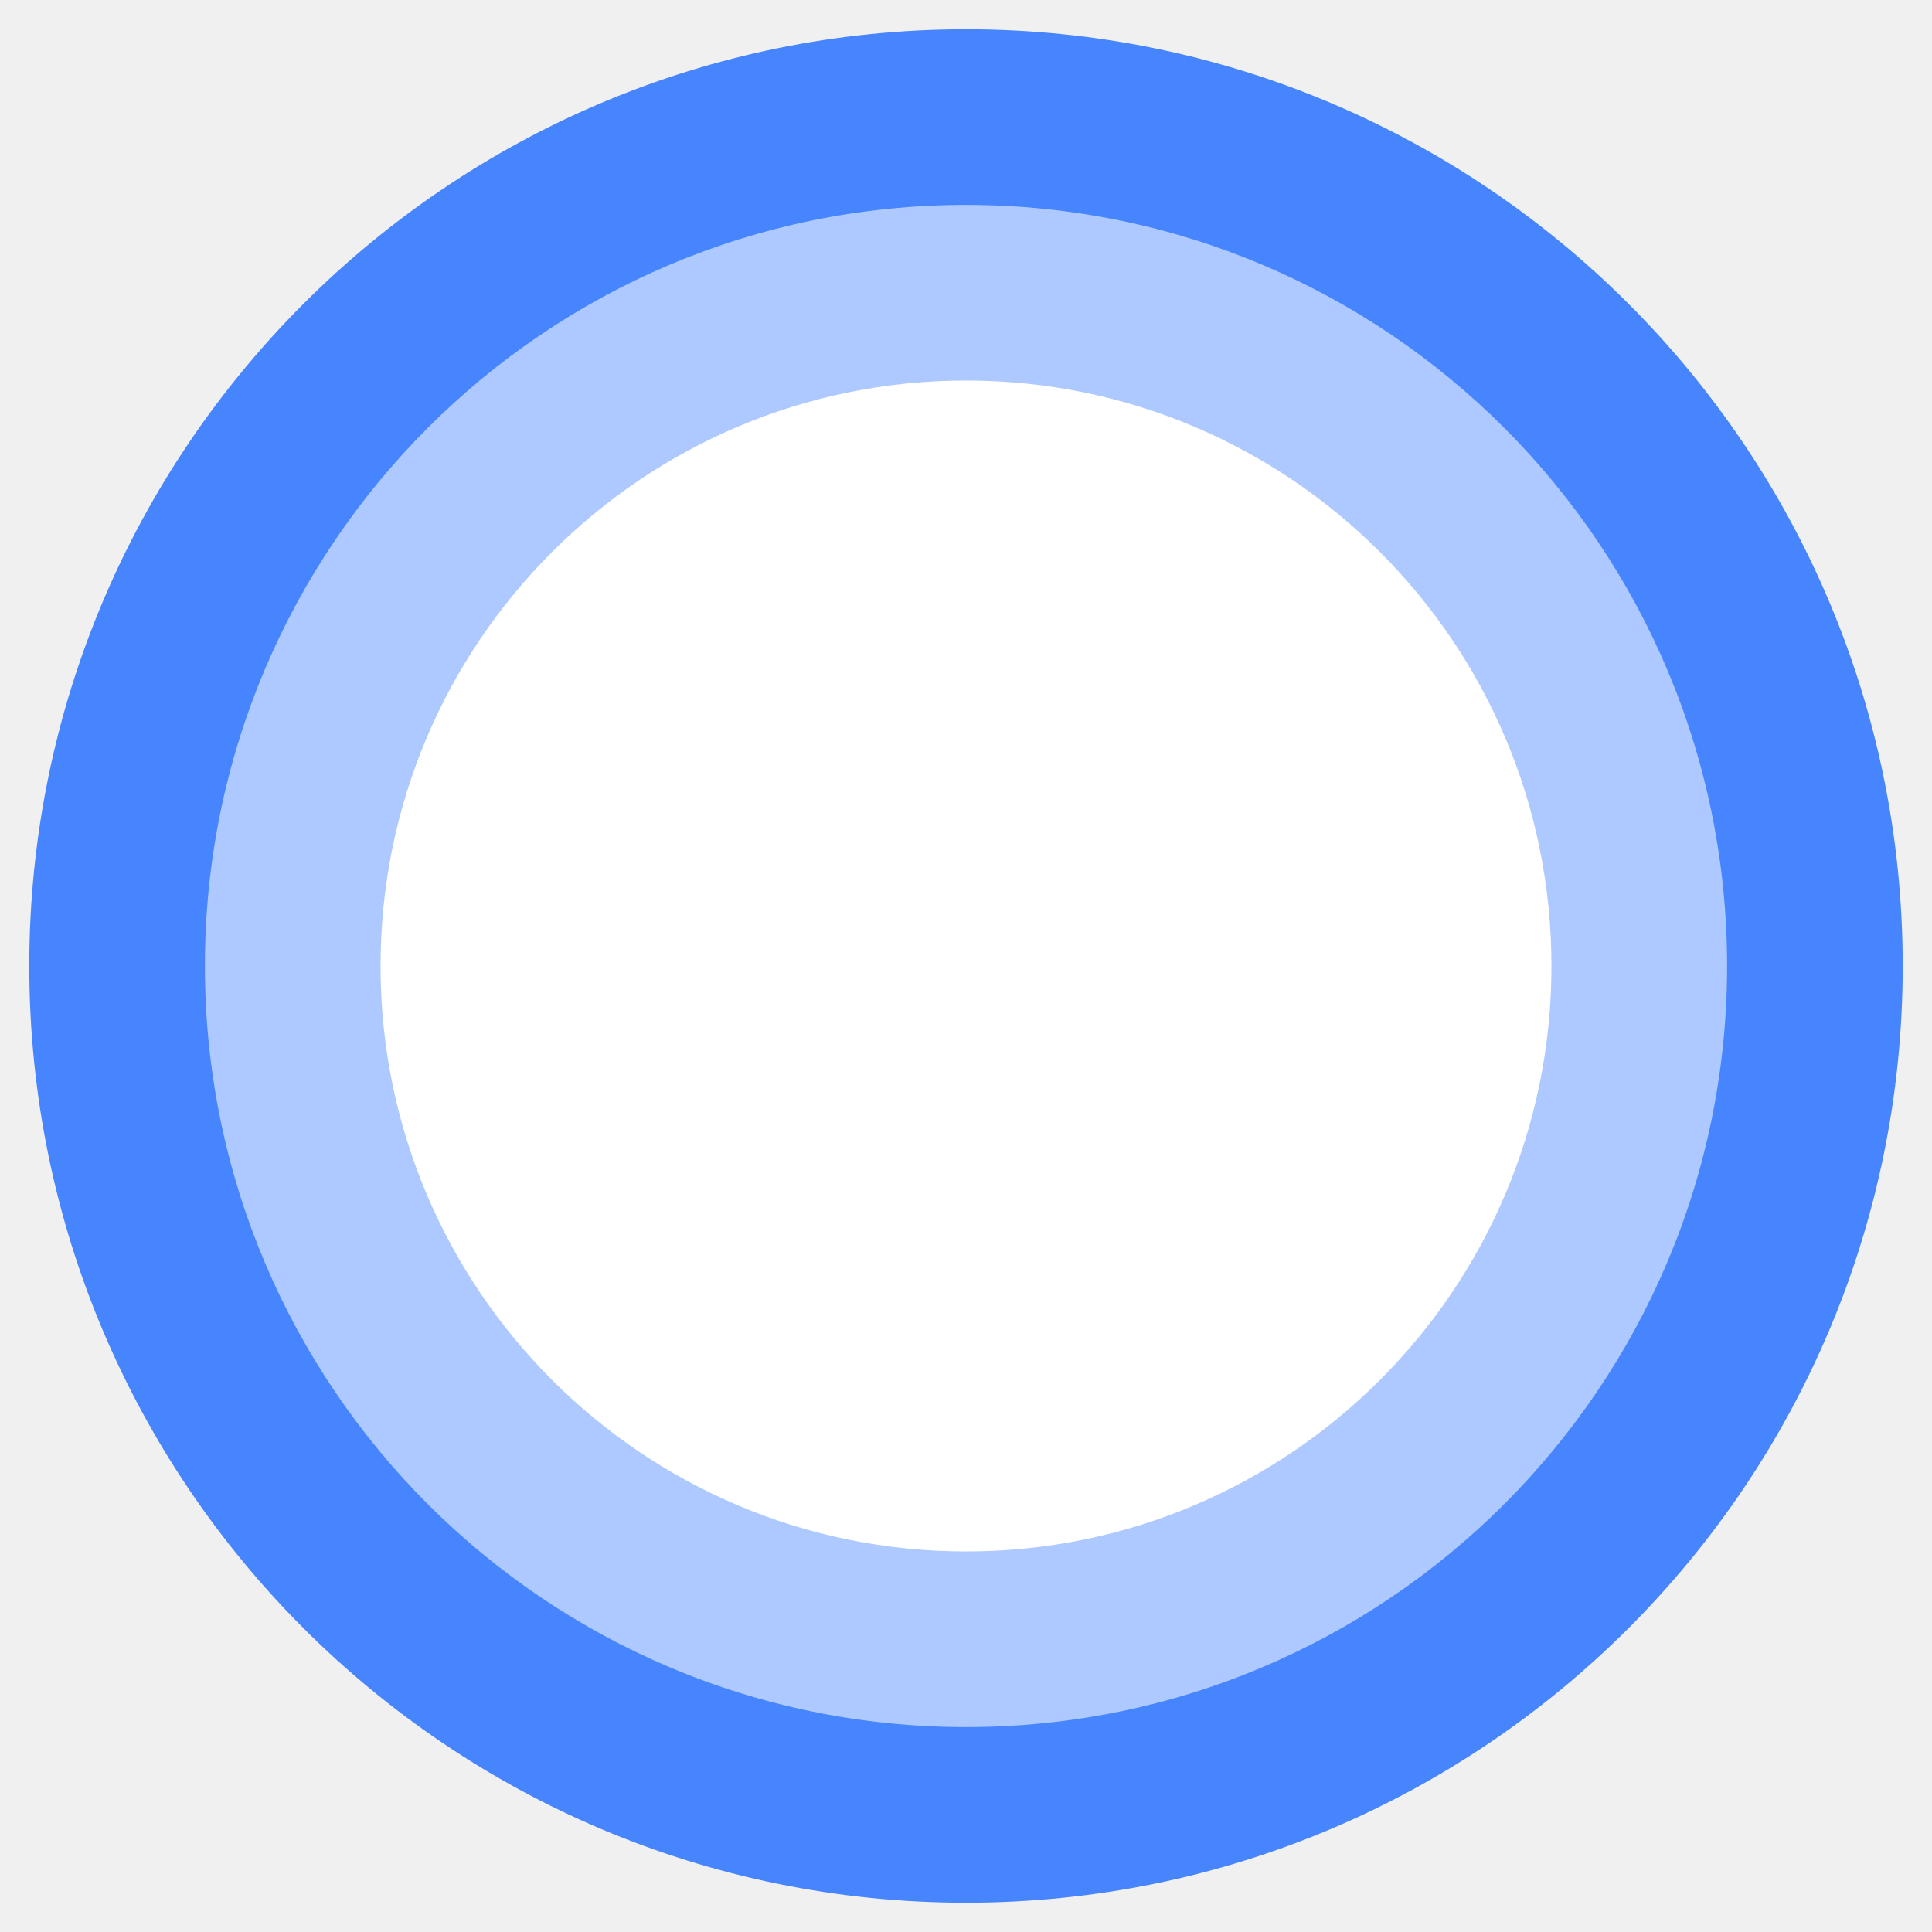
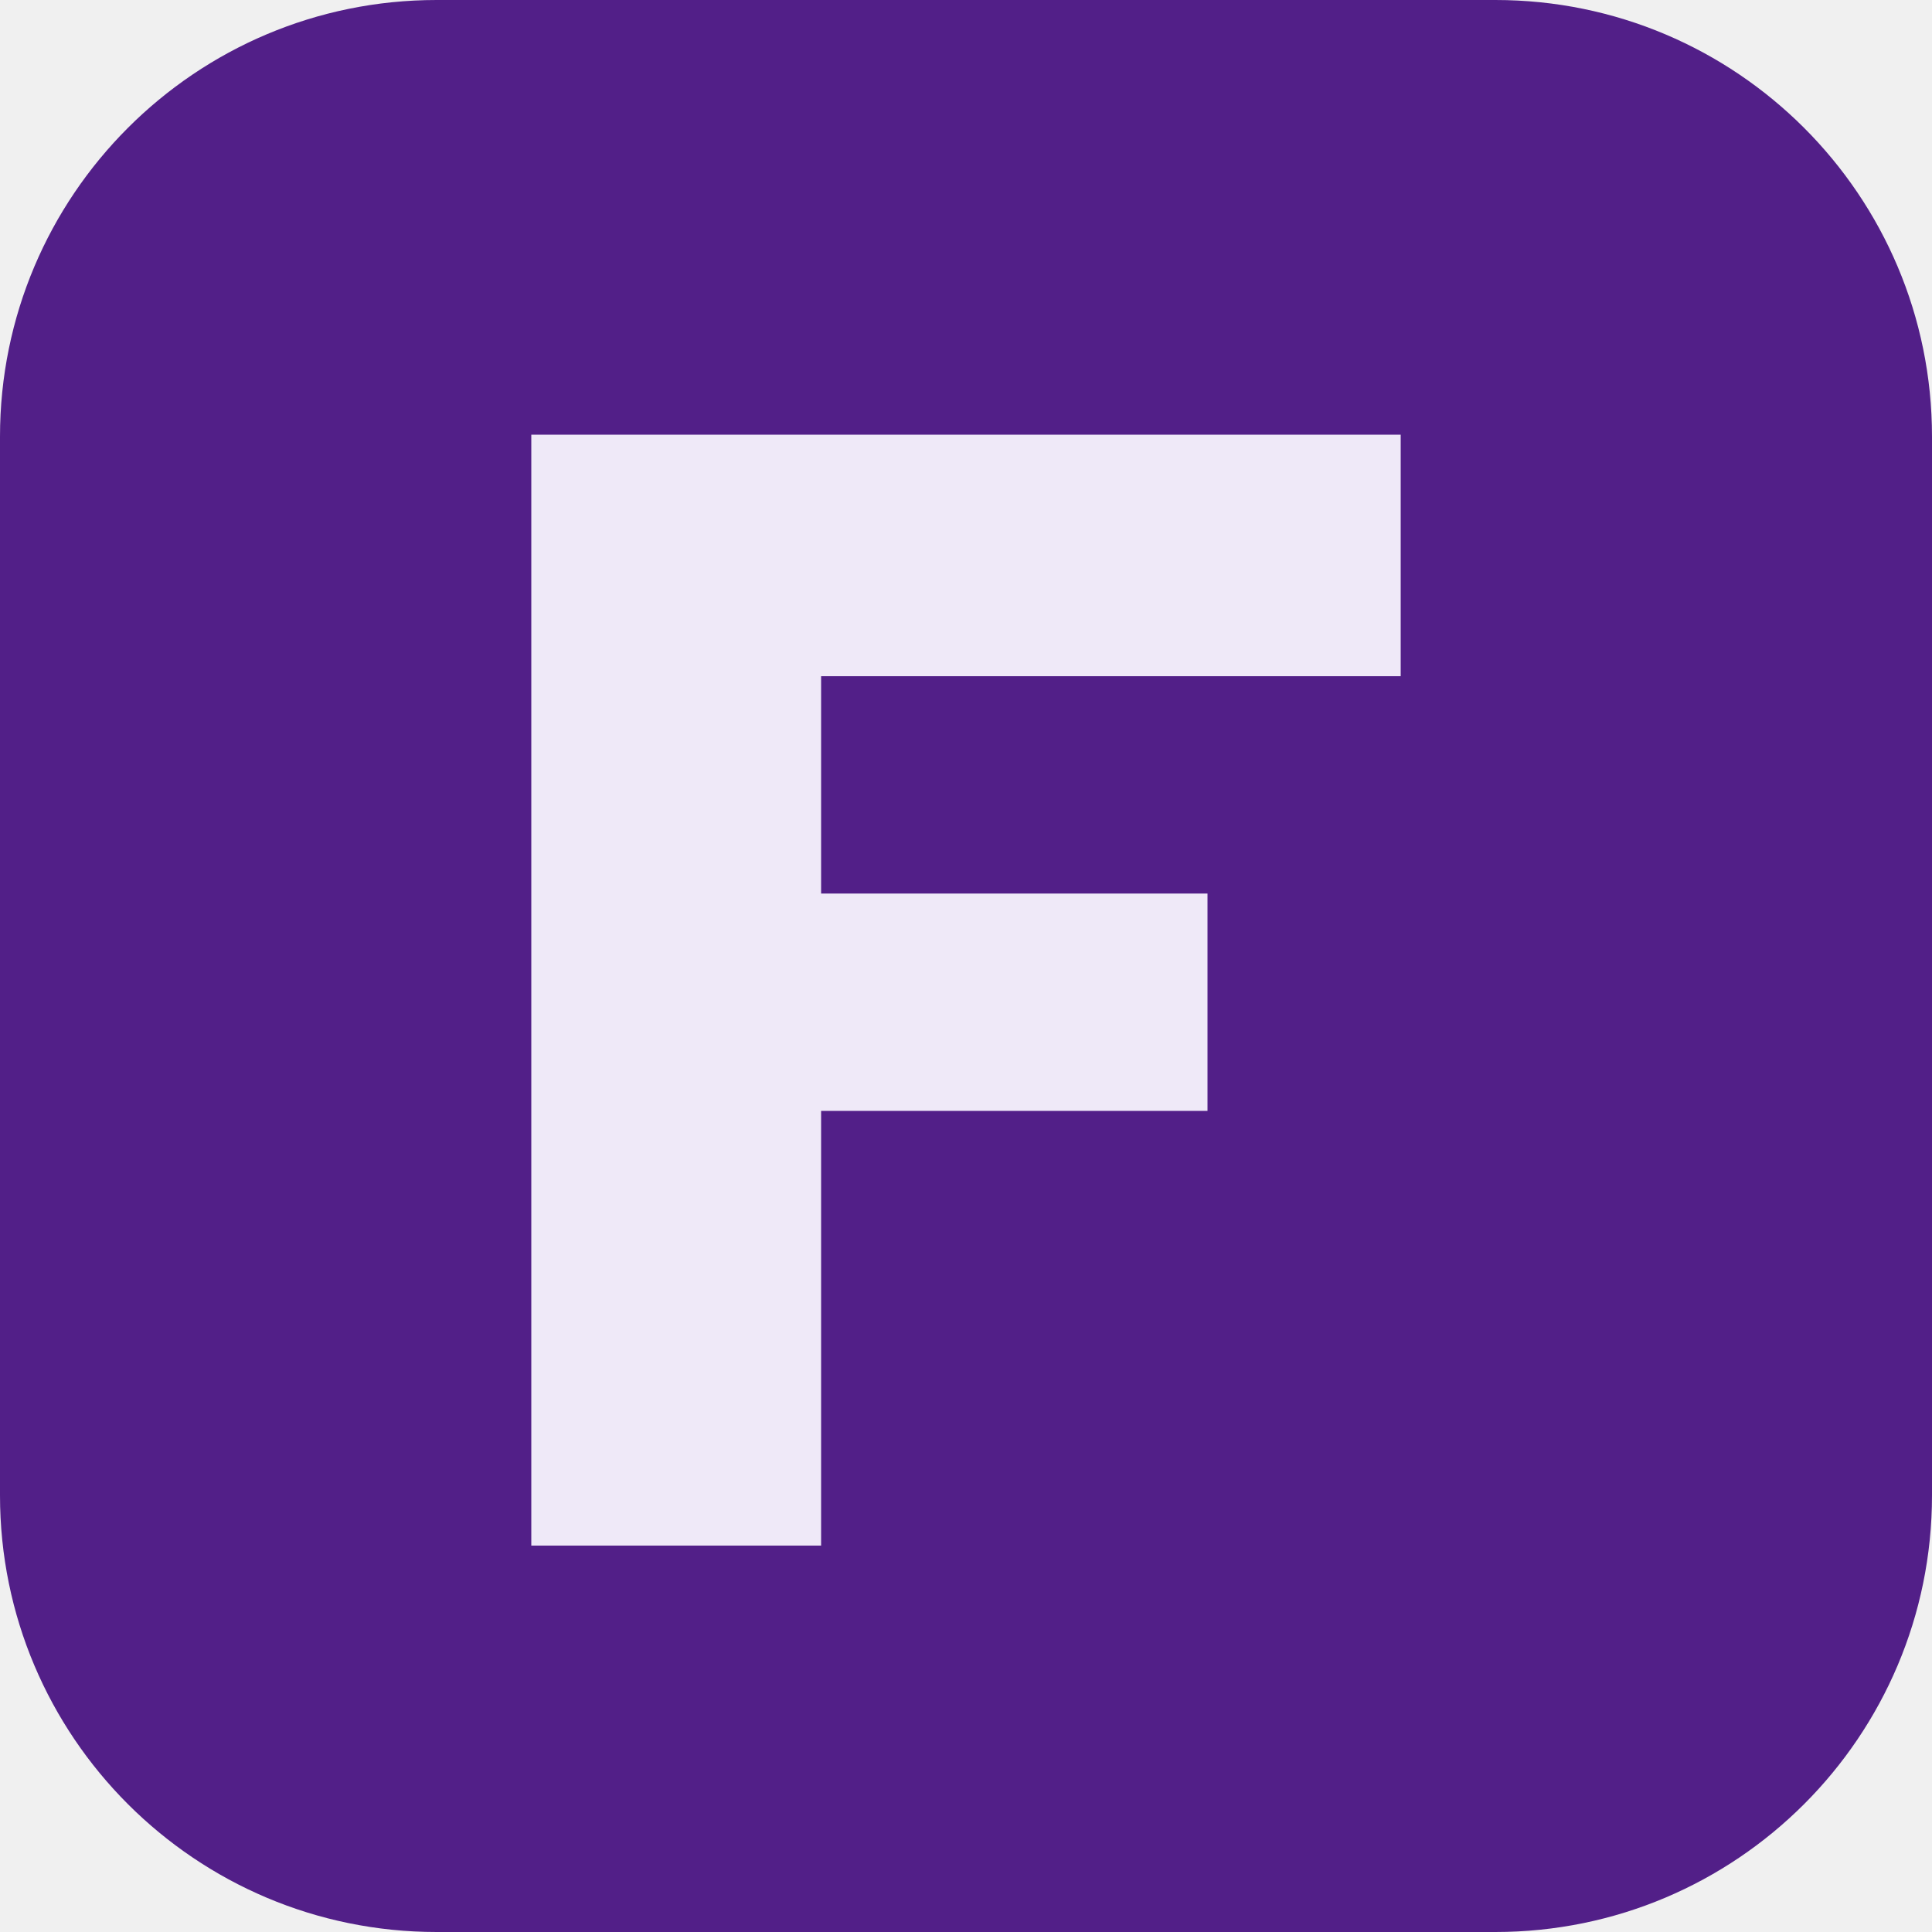
- <svg xmlns="http://www.w3.org/2000/svg" width="500" height="500" viewBox="0 0 500 500" fill="none">
-   <path d="M250 492.424C383.887 492.424 492.424 383.887 492.424 250C492.424 116.113 383.887 7.576 250 7.576C116.113 7.576 7.576 116.113 7.576 250C7.576 383.887 116.113 492.424 250 492.424Z" fill="#4785FF" />
-   <path d="M250.001 446.97C358.784 446.97 446.97 358.784 446.97 250.001C446.97 141.216 358.784 53.03 250.001 53.03C141.216 53.03 53.03 141.218 53.03 250.001C53.03 358.784 141.218 446.97 250.001 446.97Z" fill="#ADC9FF" />
-   <path d="M249.999 401.515C333.678 401.515 401.515 333.678 401.515 249.999C401.515 166.32 333.678 98.485 249.999 98.485C166.32 98.485 98.485 166.32 98.485 249.999C98.485 333.678 166.32 401.515 249.999 401.515Z" fill="white" />
+ <svg xmlns="http://www.w3.org/2000/svg" width="500" height="500" viewBox="0 0 500 500">
+   <rect x="0" y="0" width="500" height="500" rx="113" fill="#521F88" />
+   <path d="M137.5 112.5 H362.5 V175 H212.5 V231.25 H312.5 V287.5 H212.5 V400 H137.5 Z" fill="#EFE9F8" />
</svg>
